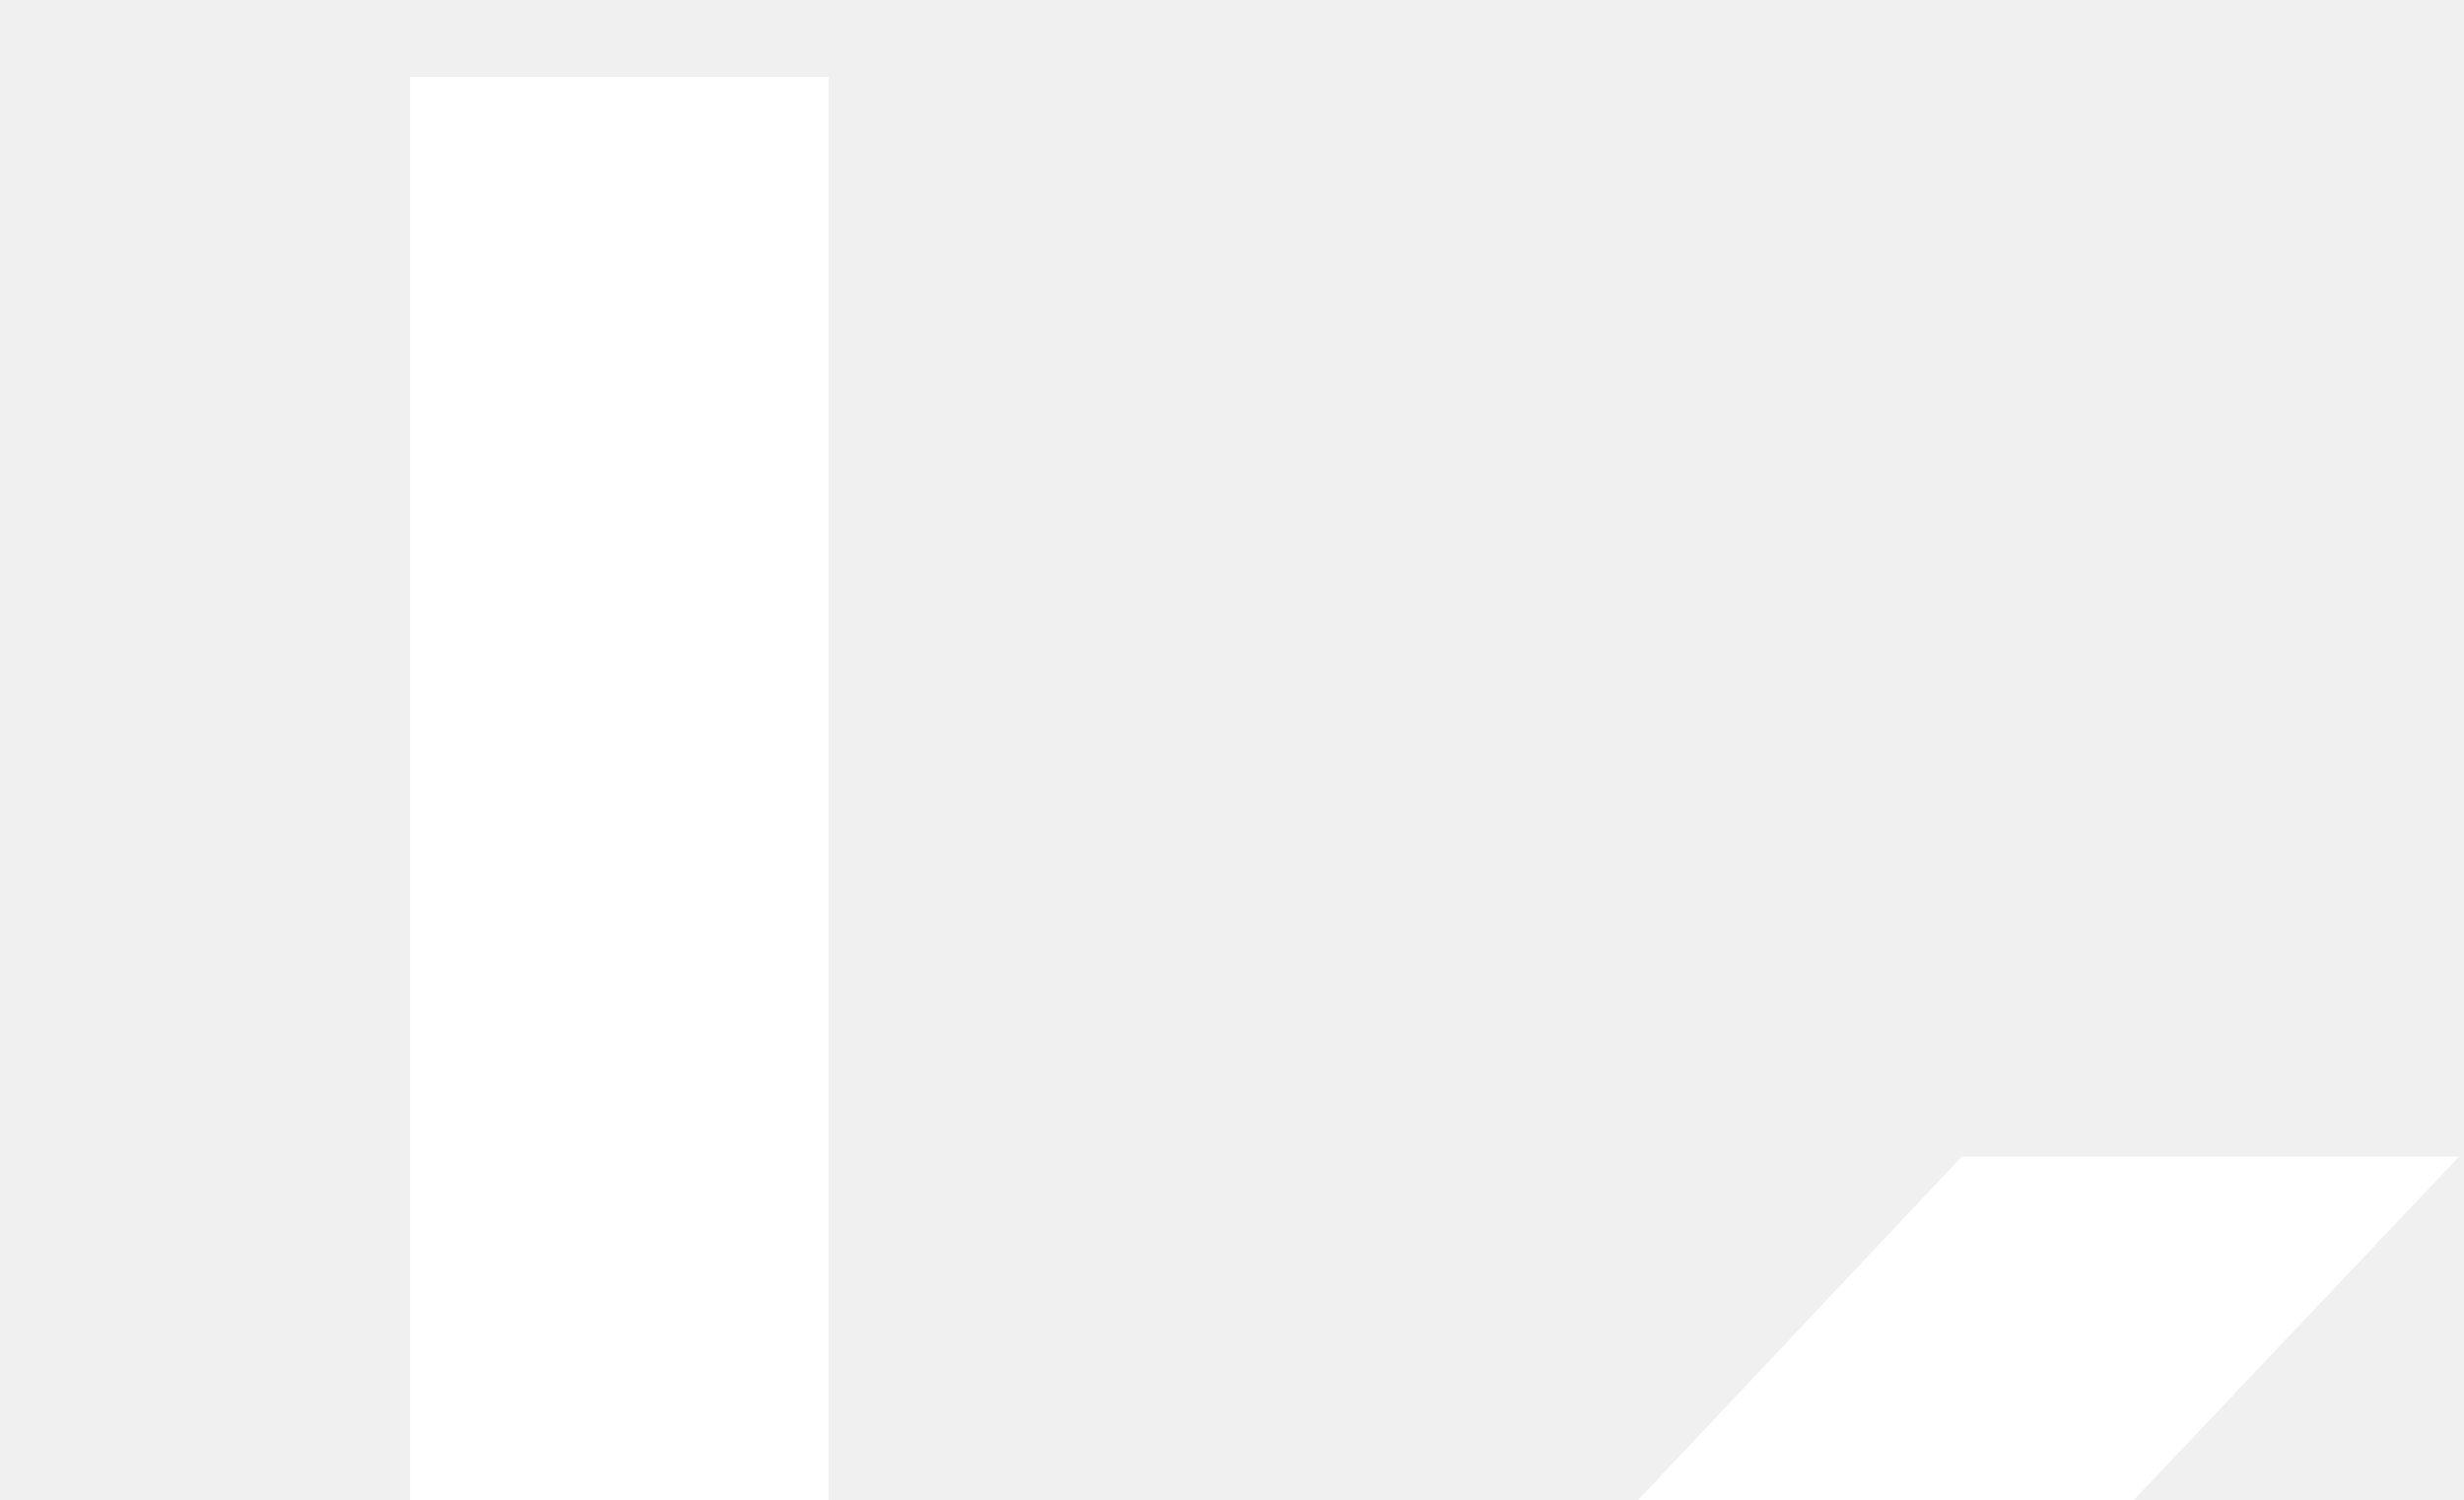
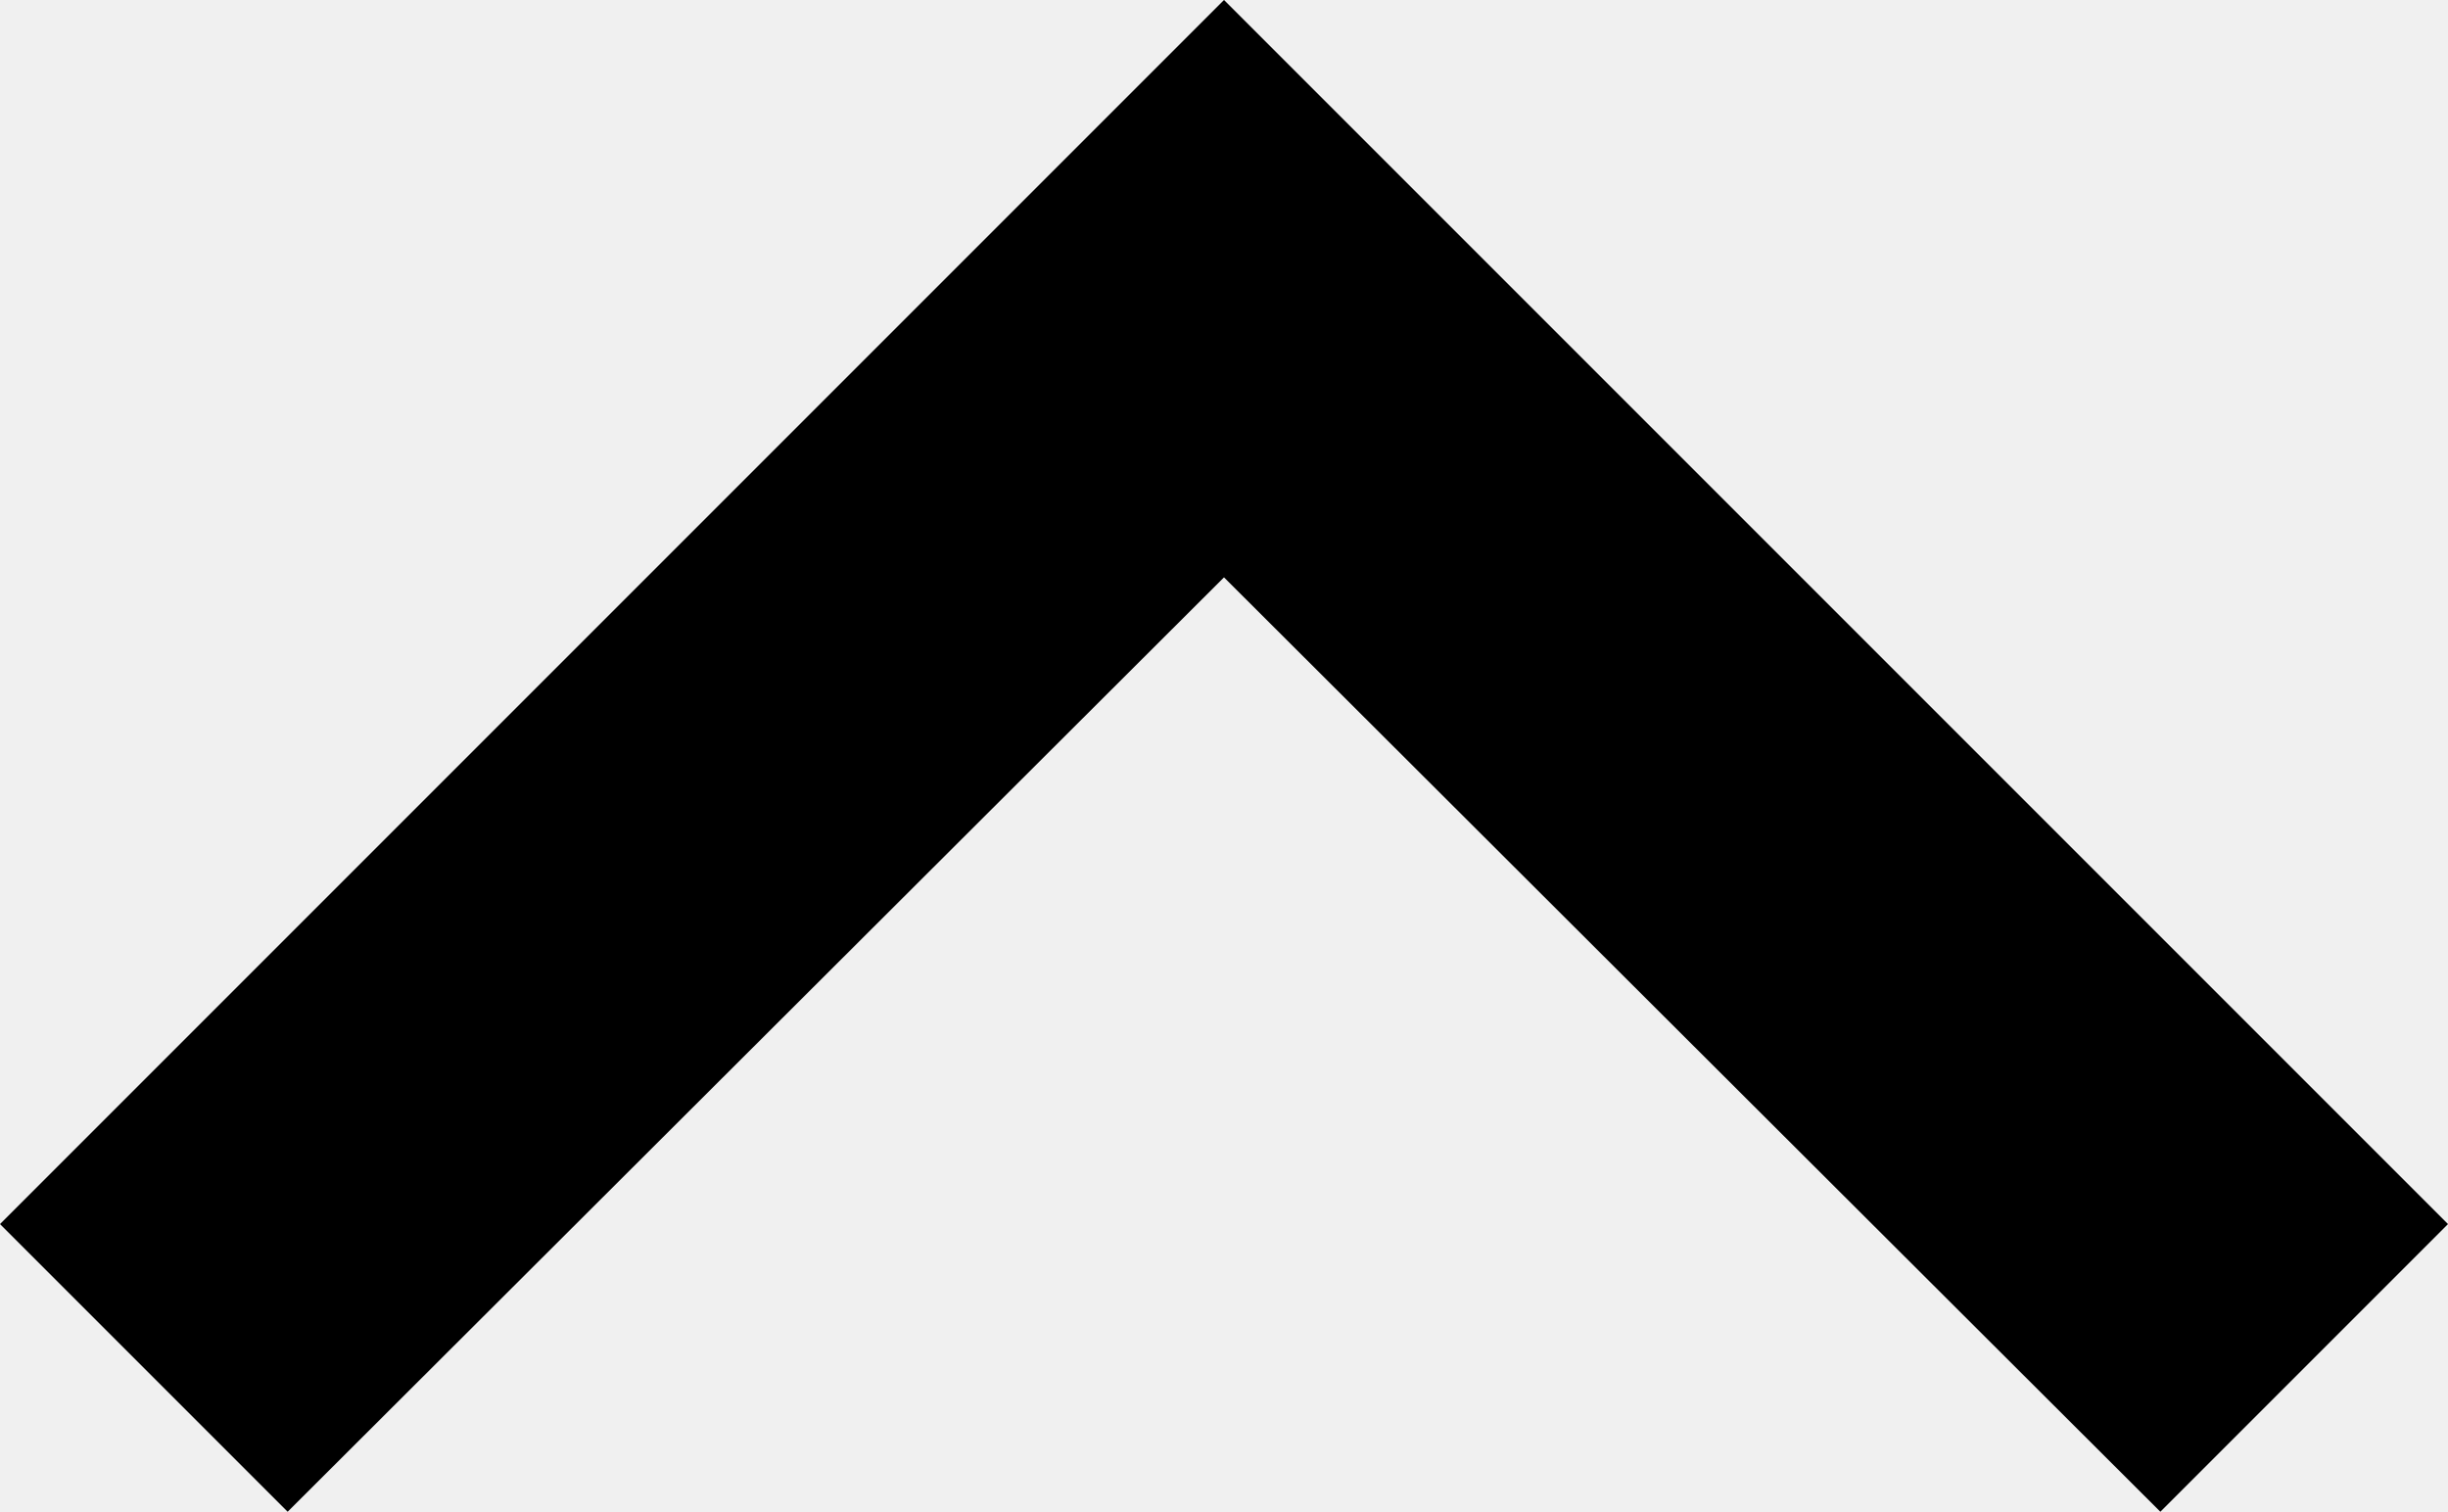
- <svg xmlns="http://www.w3.org/2000/svg" width="23" height="14" viewBox="0 0 23 14">
-   <g>
-     <g transform="translate(-1184 -2611)">
-       <g>
-         <text fill="#fff" style="line-height:25px" dominant-baseline="text-before-edge" font-family="'MaterialIcons','MaterialIcons-Regular'" font-size="45" font-style="none" font-weight="400" transform="translate(1184 2611)">
-           <tspan style="font-kerning:normal">keyboard_arrow_up</tspan>
-         </text>
-       </g>
-     </g>
-   </g>
+ <svg xmlns="http://www.w3.org/2000/svg" width="12" height="7.41" viewBox="0 0 12 7.41" version="1.1" id="svg6">
+   <defs id="defs10" />
+   <path d="M 1.41,7.41 6,2.83 10.59,7.41 12,6 6,0 0,6 Z" id="path2" />
+   <path d="M -6,-8 H 18 V 16 H -6 Z" id="path4" style="fill:none" />
</svg>
